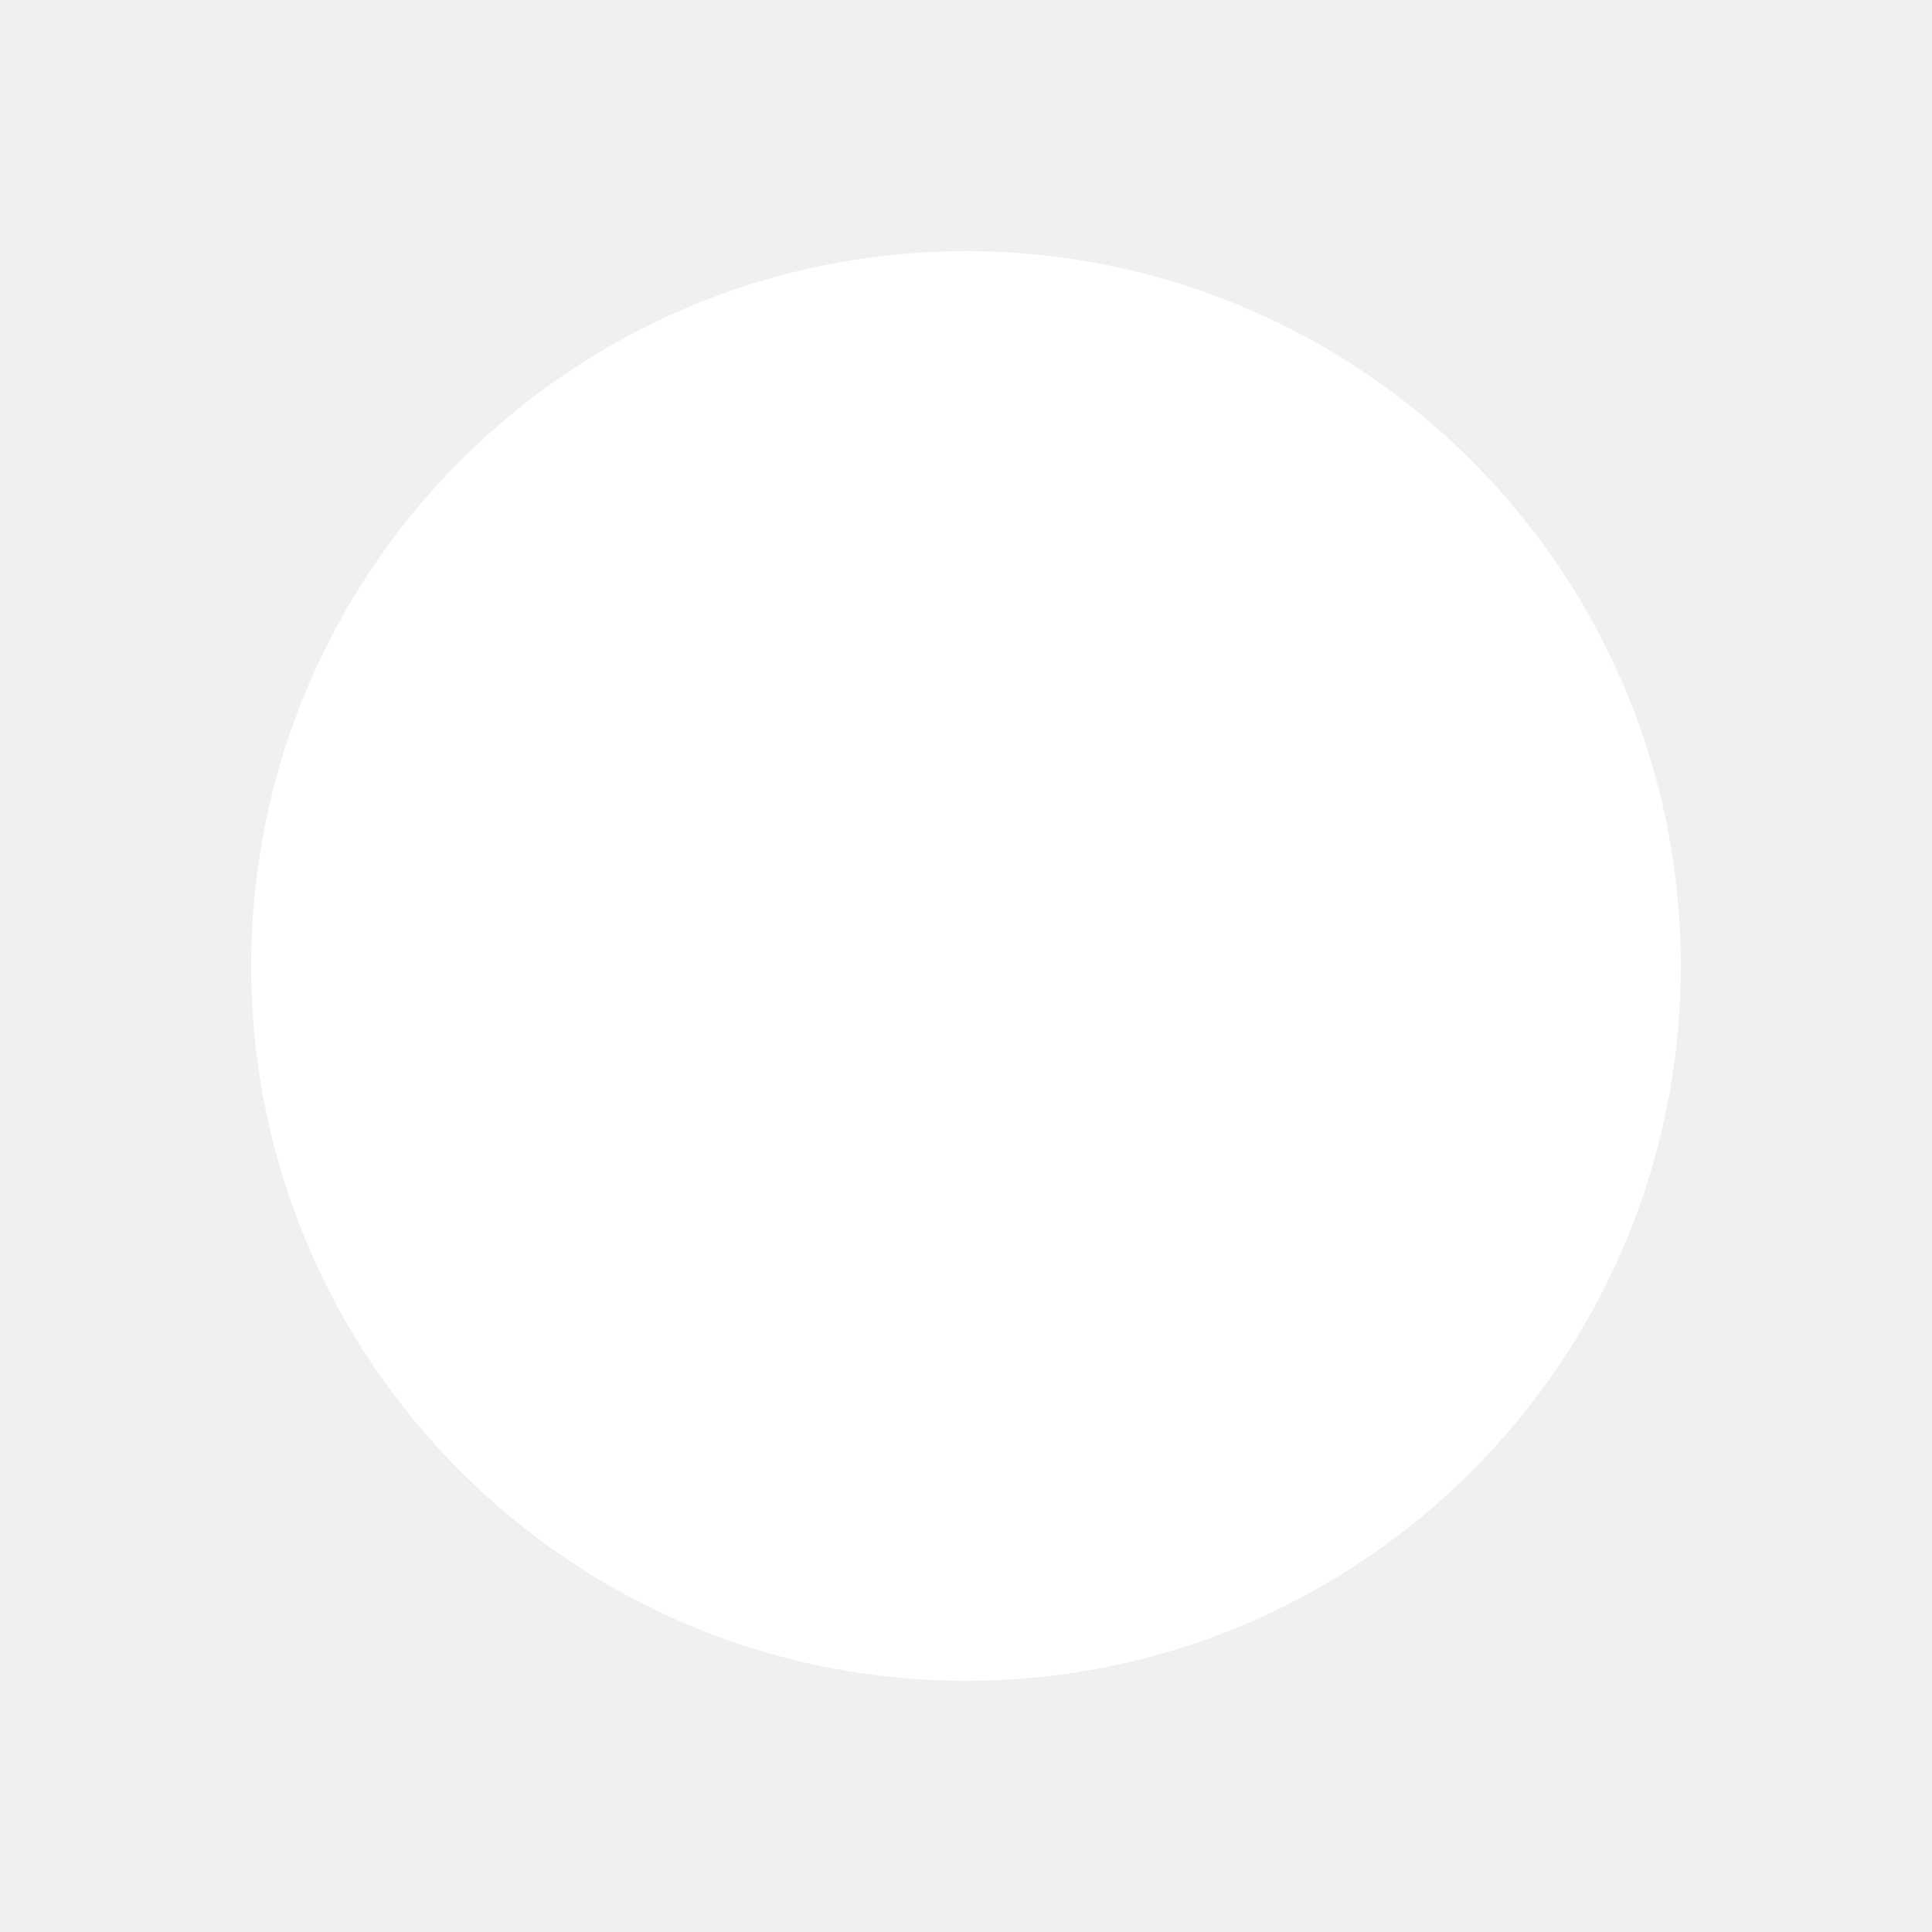
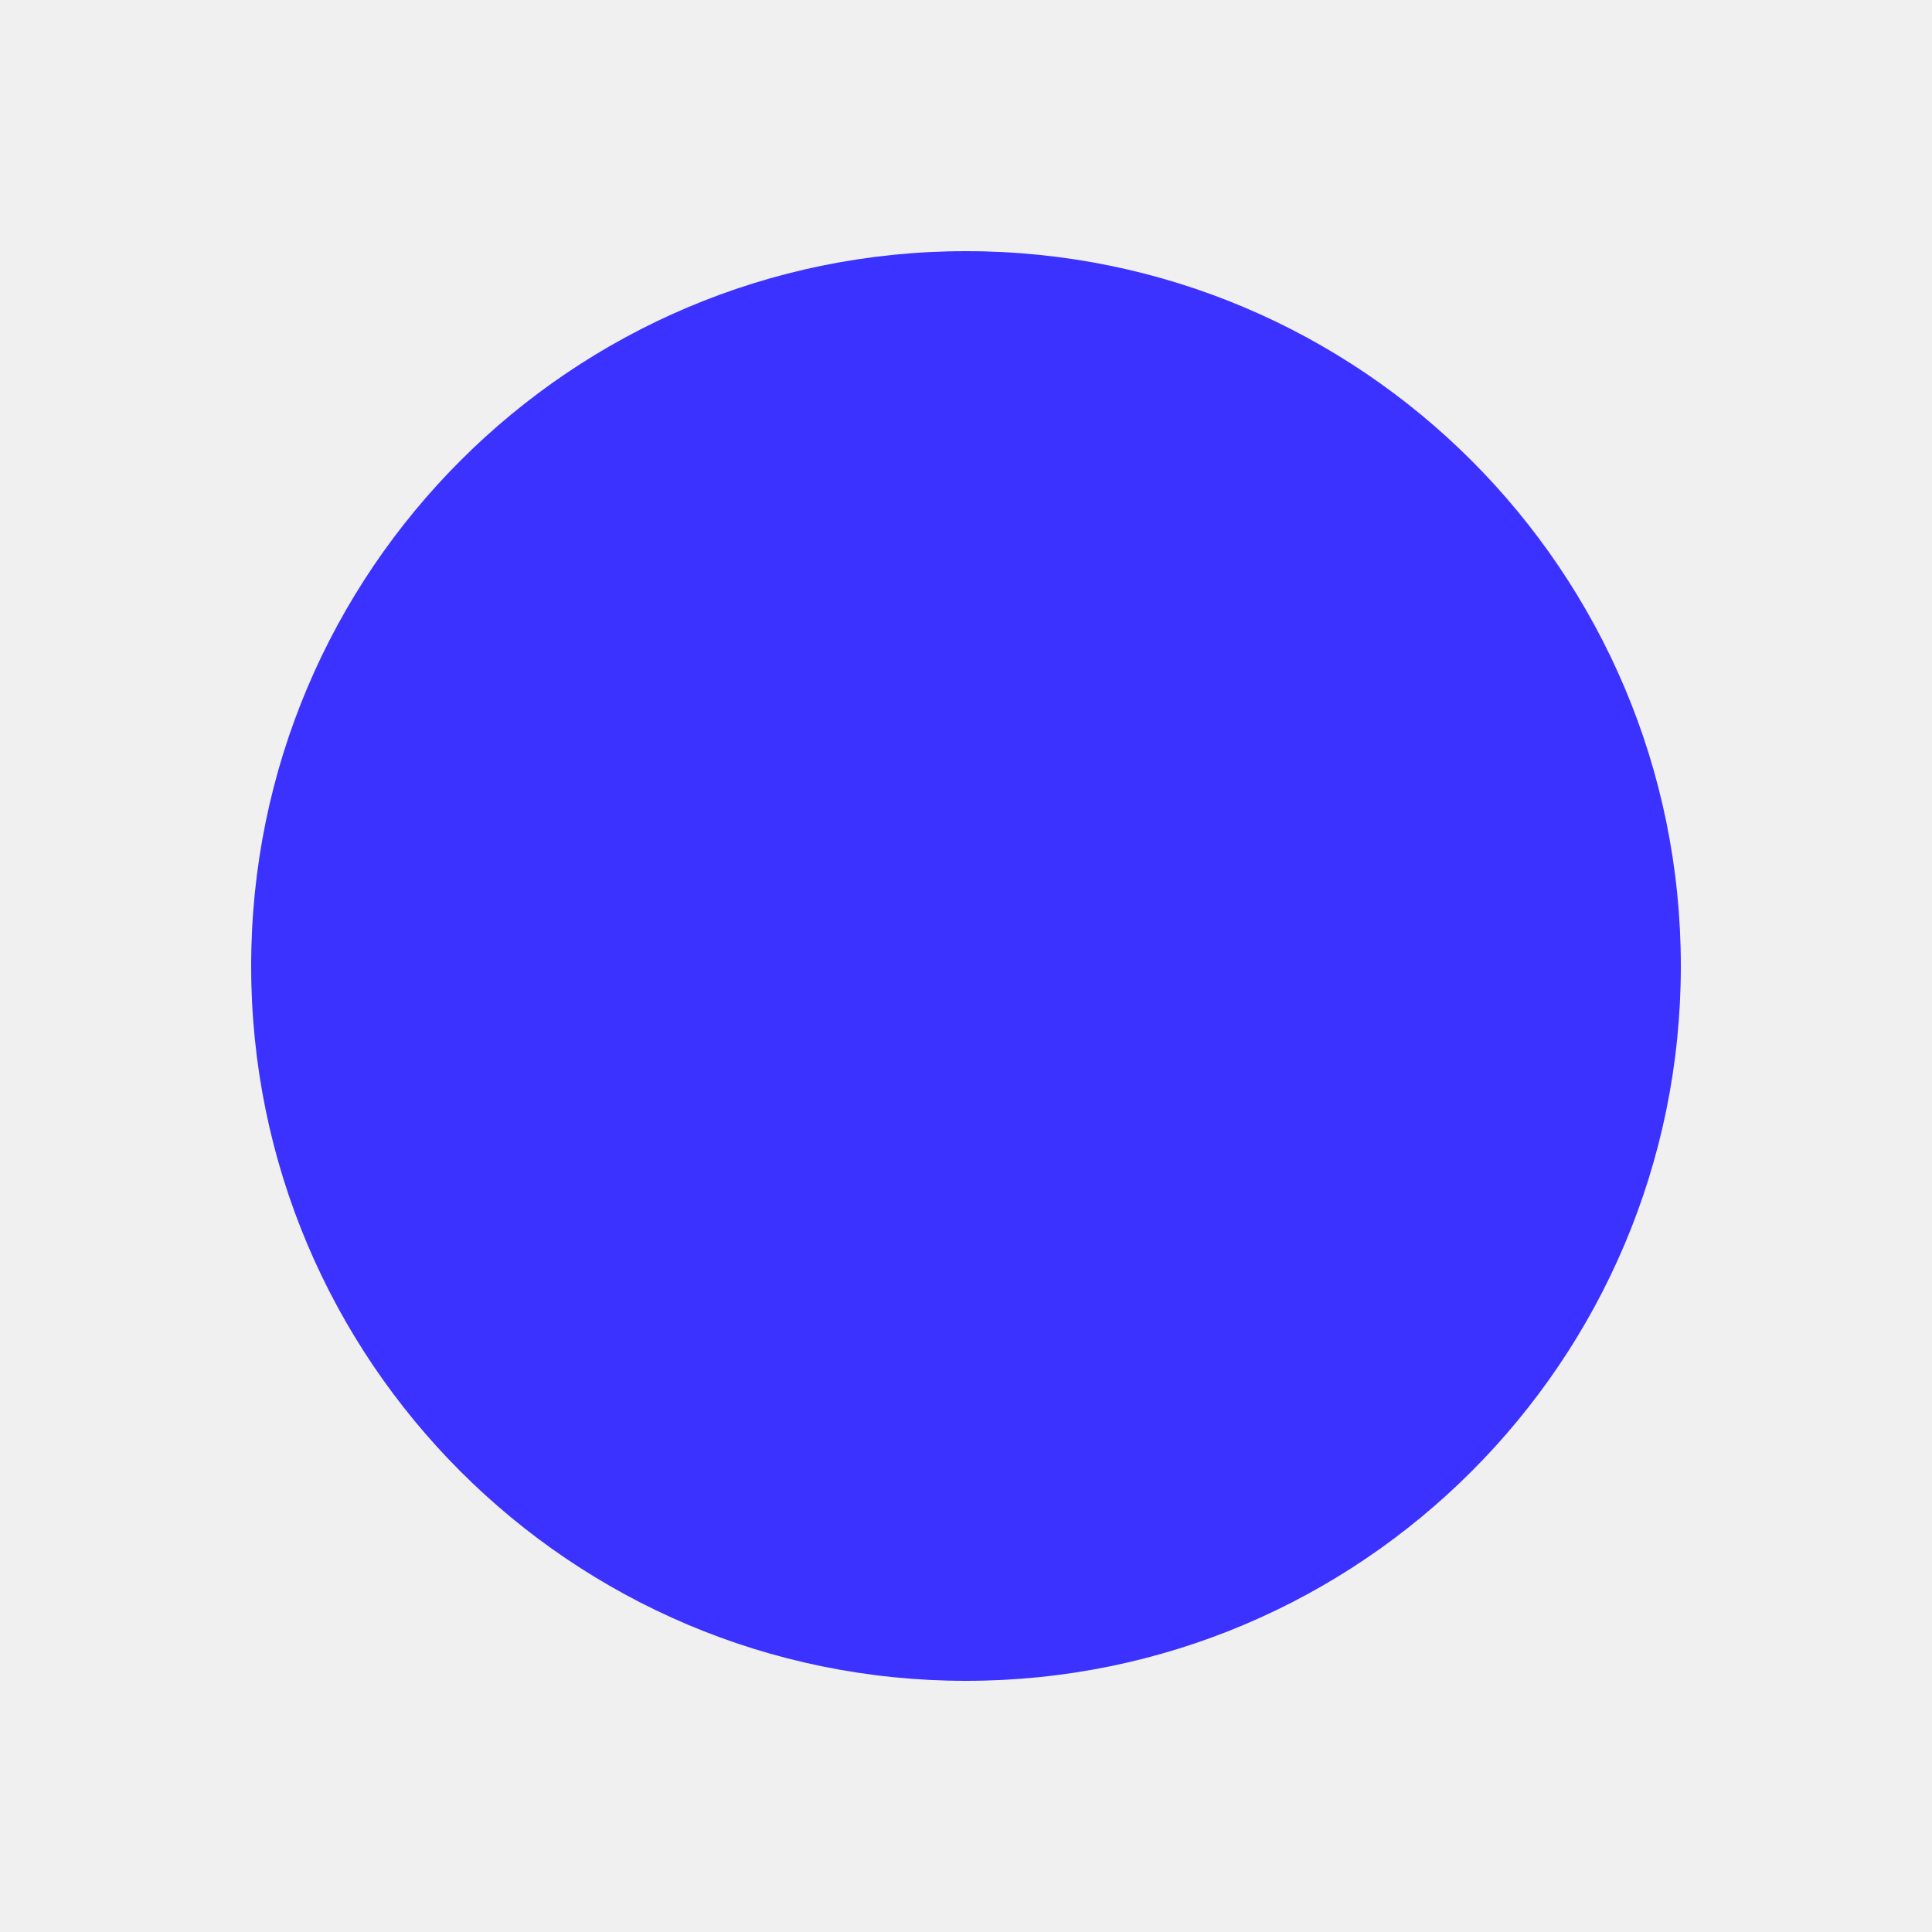
- <svg xmlns="http://www.w3.org/2000/svg" width="40px" height="40px" viewBox="-4.8 -4.8 57.60 57.60" id="a" fill="white">
+ <svg xmlns="http://www.w3.org/2000/svg" width="40px" height="40px" viewBox="-4.8 -4.8 57.60 57.60" id="a" fill="rgb(60, 50, 255)">
  <g id="SVGRepo_bgCarrier" stroke-width="0" transform="translate(6.24,6.24), scale(0.74)">
-     <rect x="-4.8" y="-4.8" width="57.60" height="57.60" rx="28.8" fill="white" strokewidth="0" />
+     <rect x="-4.8" y="-4.8" width="57.60" height="57.60" rx="28.8" fill="rgb(60, 50, 255)" strokewidth="0" />
  </g>
-   <g id="SVGRepo_tracerCarrier" stroke-linecap="round" stroke-linejoin="round" stroke="white" stroke-width="2.496">
+   <g id="SVGRepo_tracerCarrier" stroke-linecap="round" stroke-linejoin="round" stroke="rgb(60, 50, 255)" stroke-width="2.496">
  </g>
</svg>
